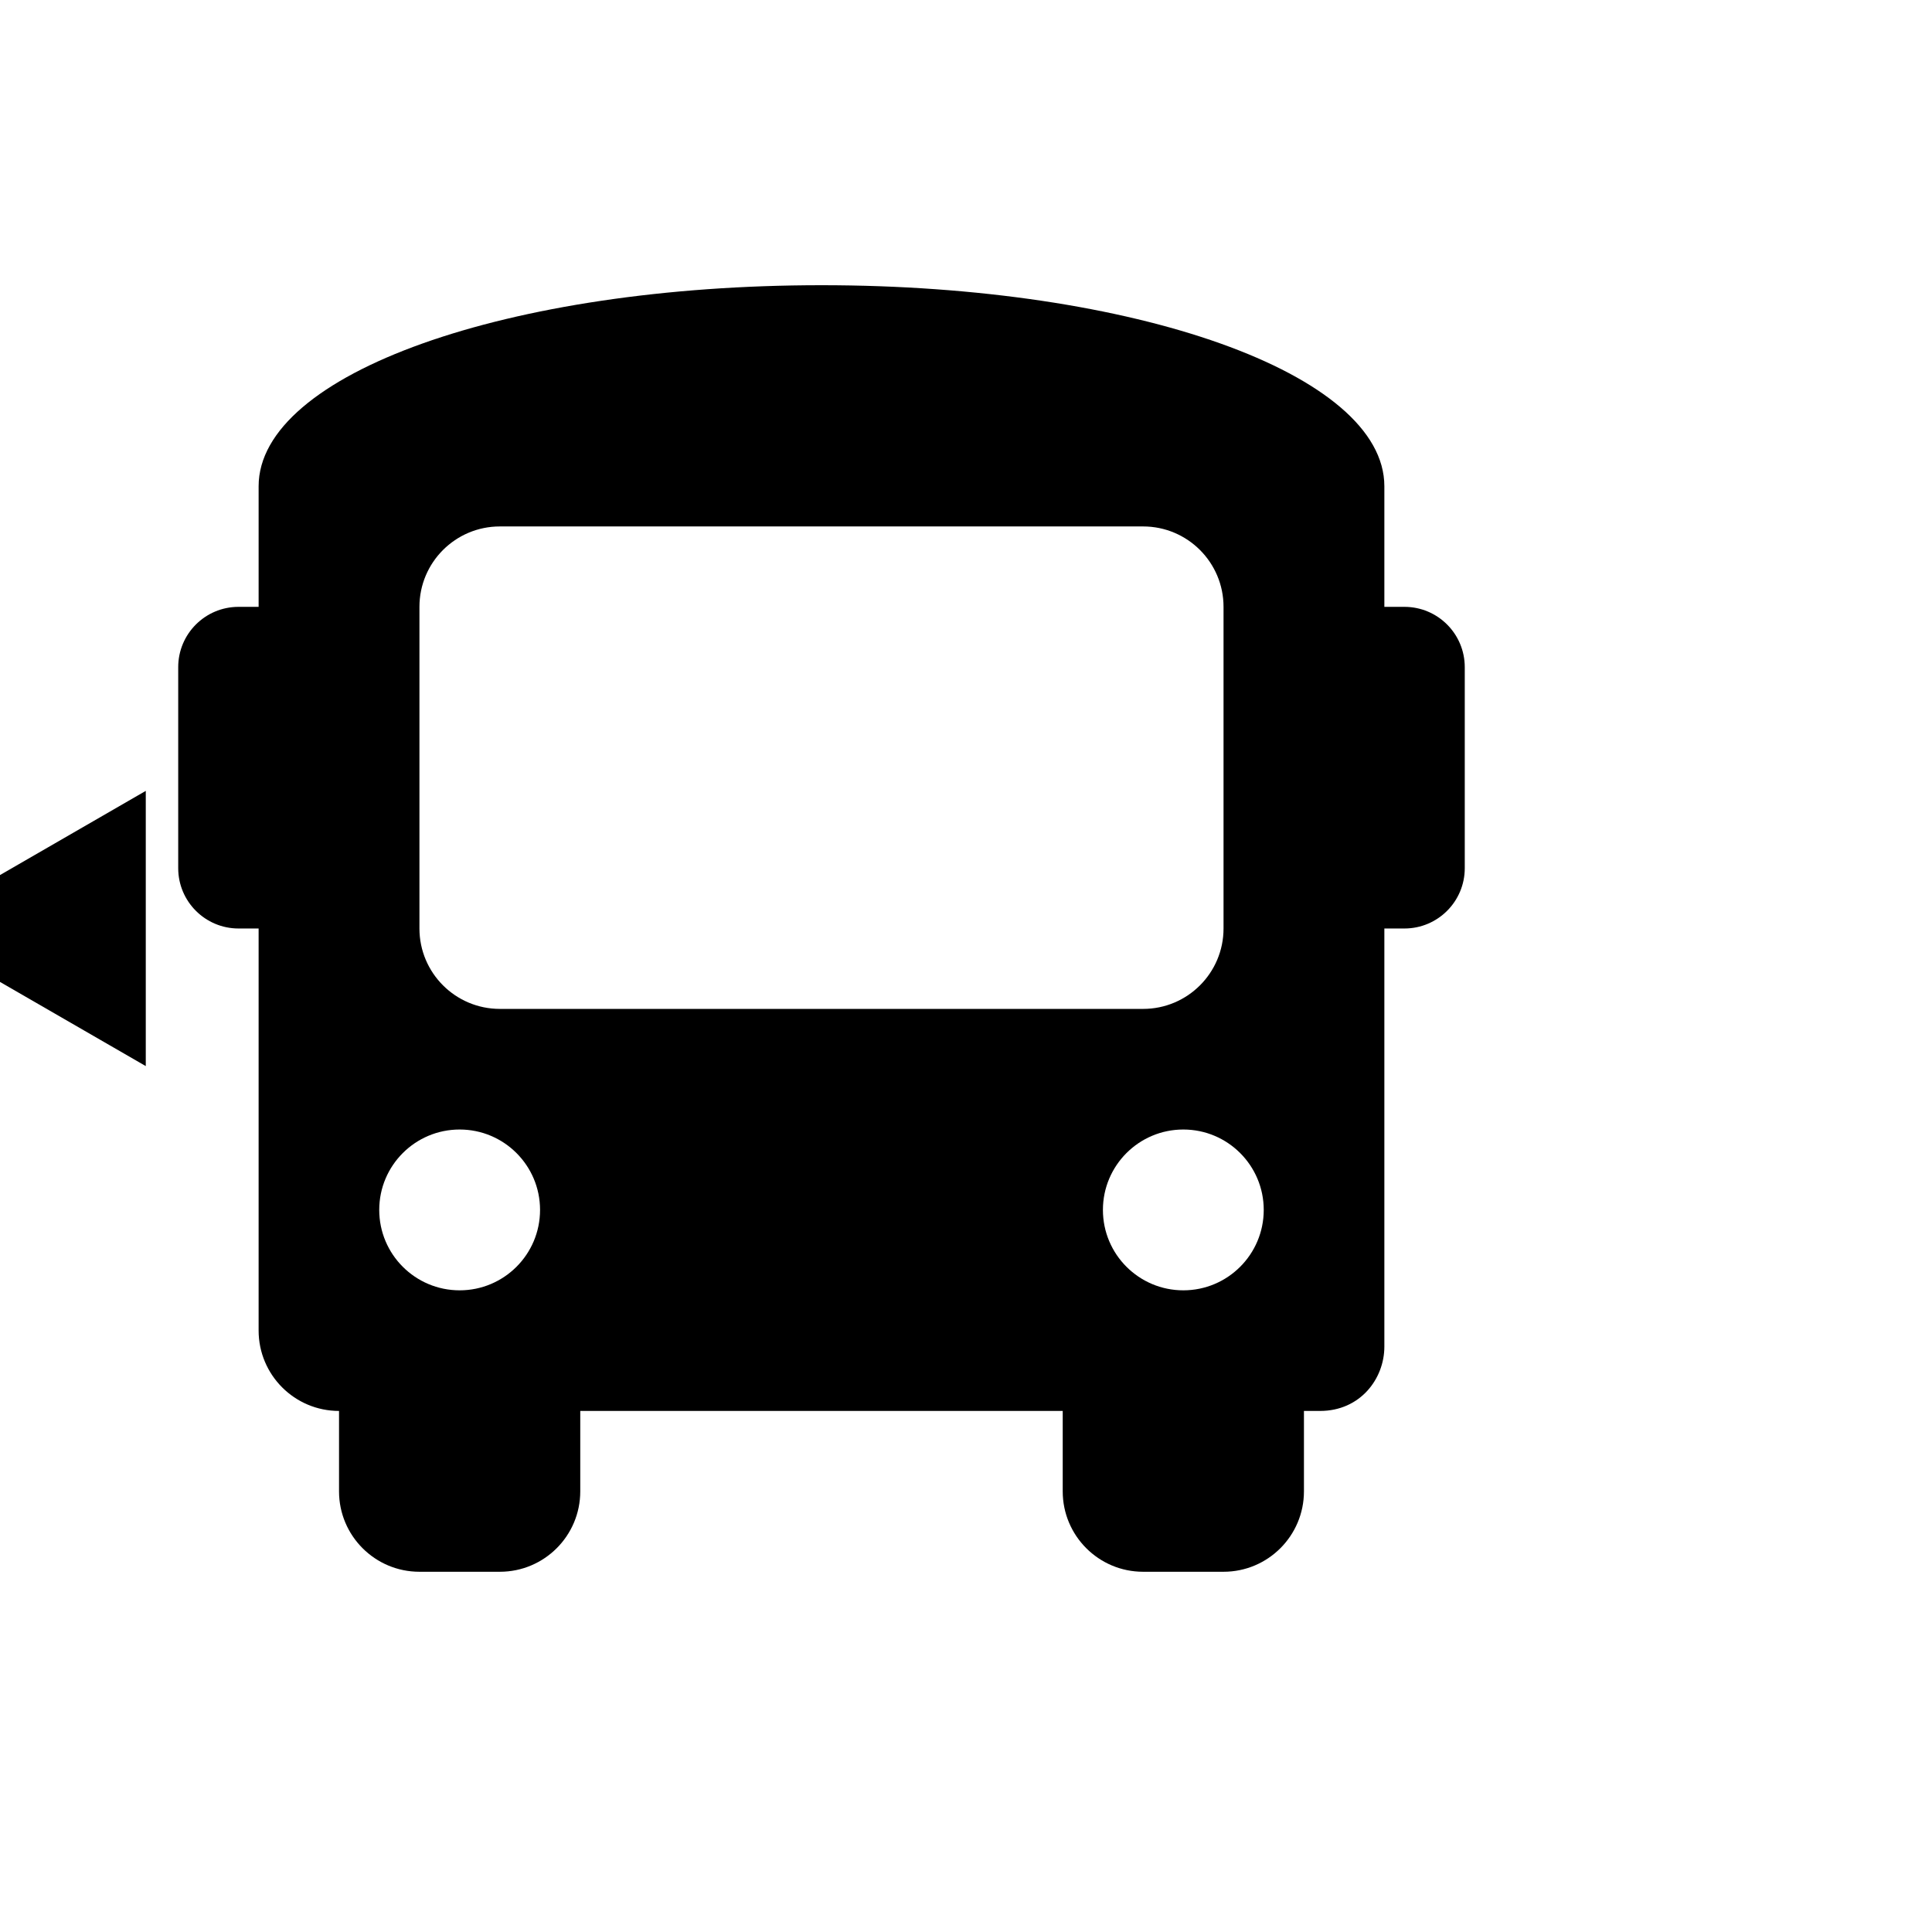
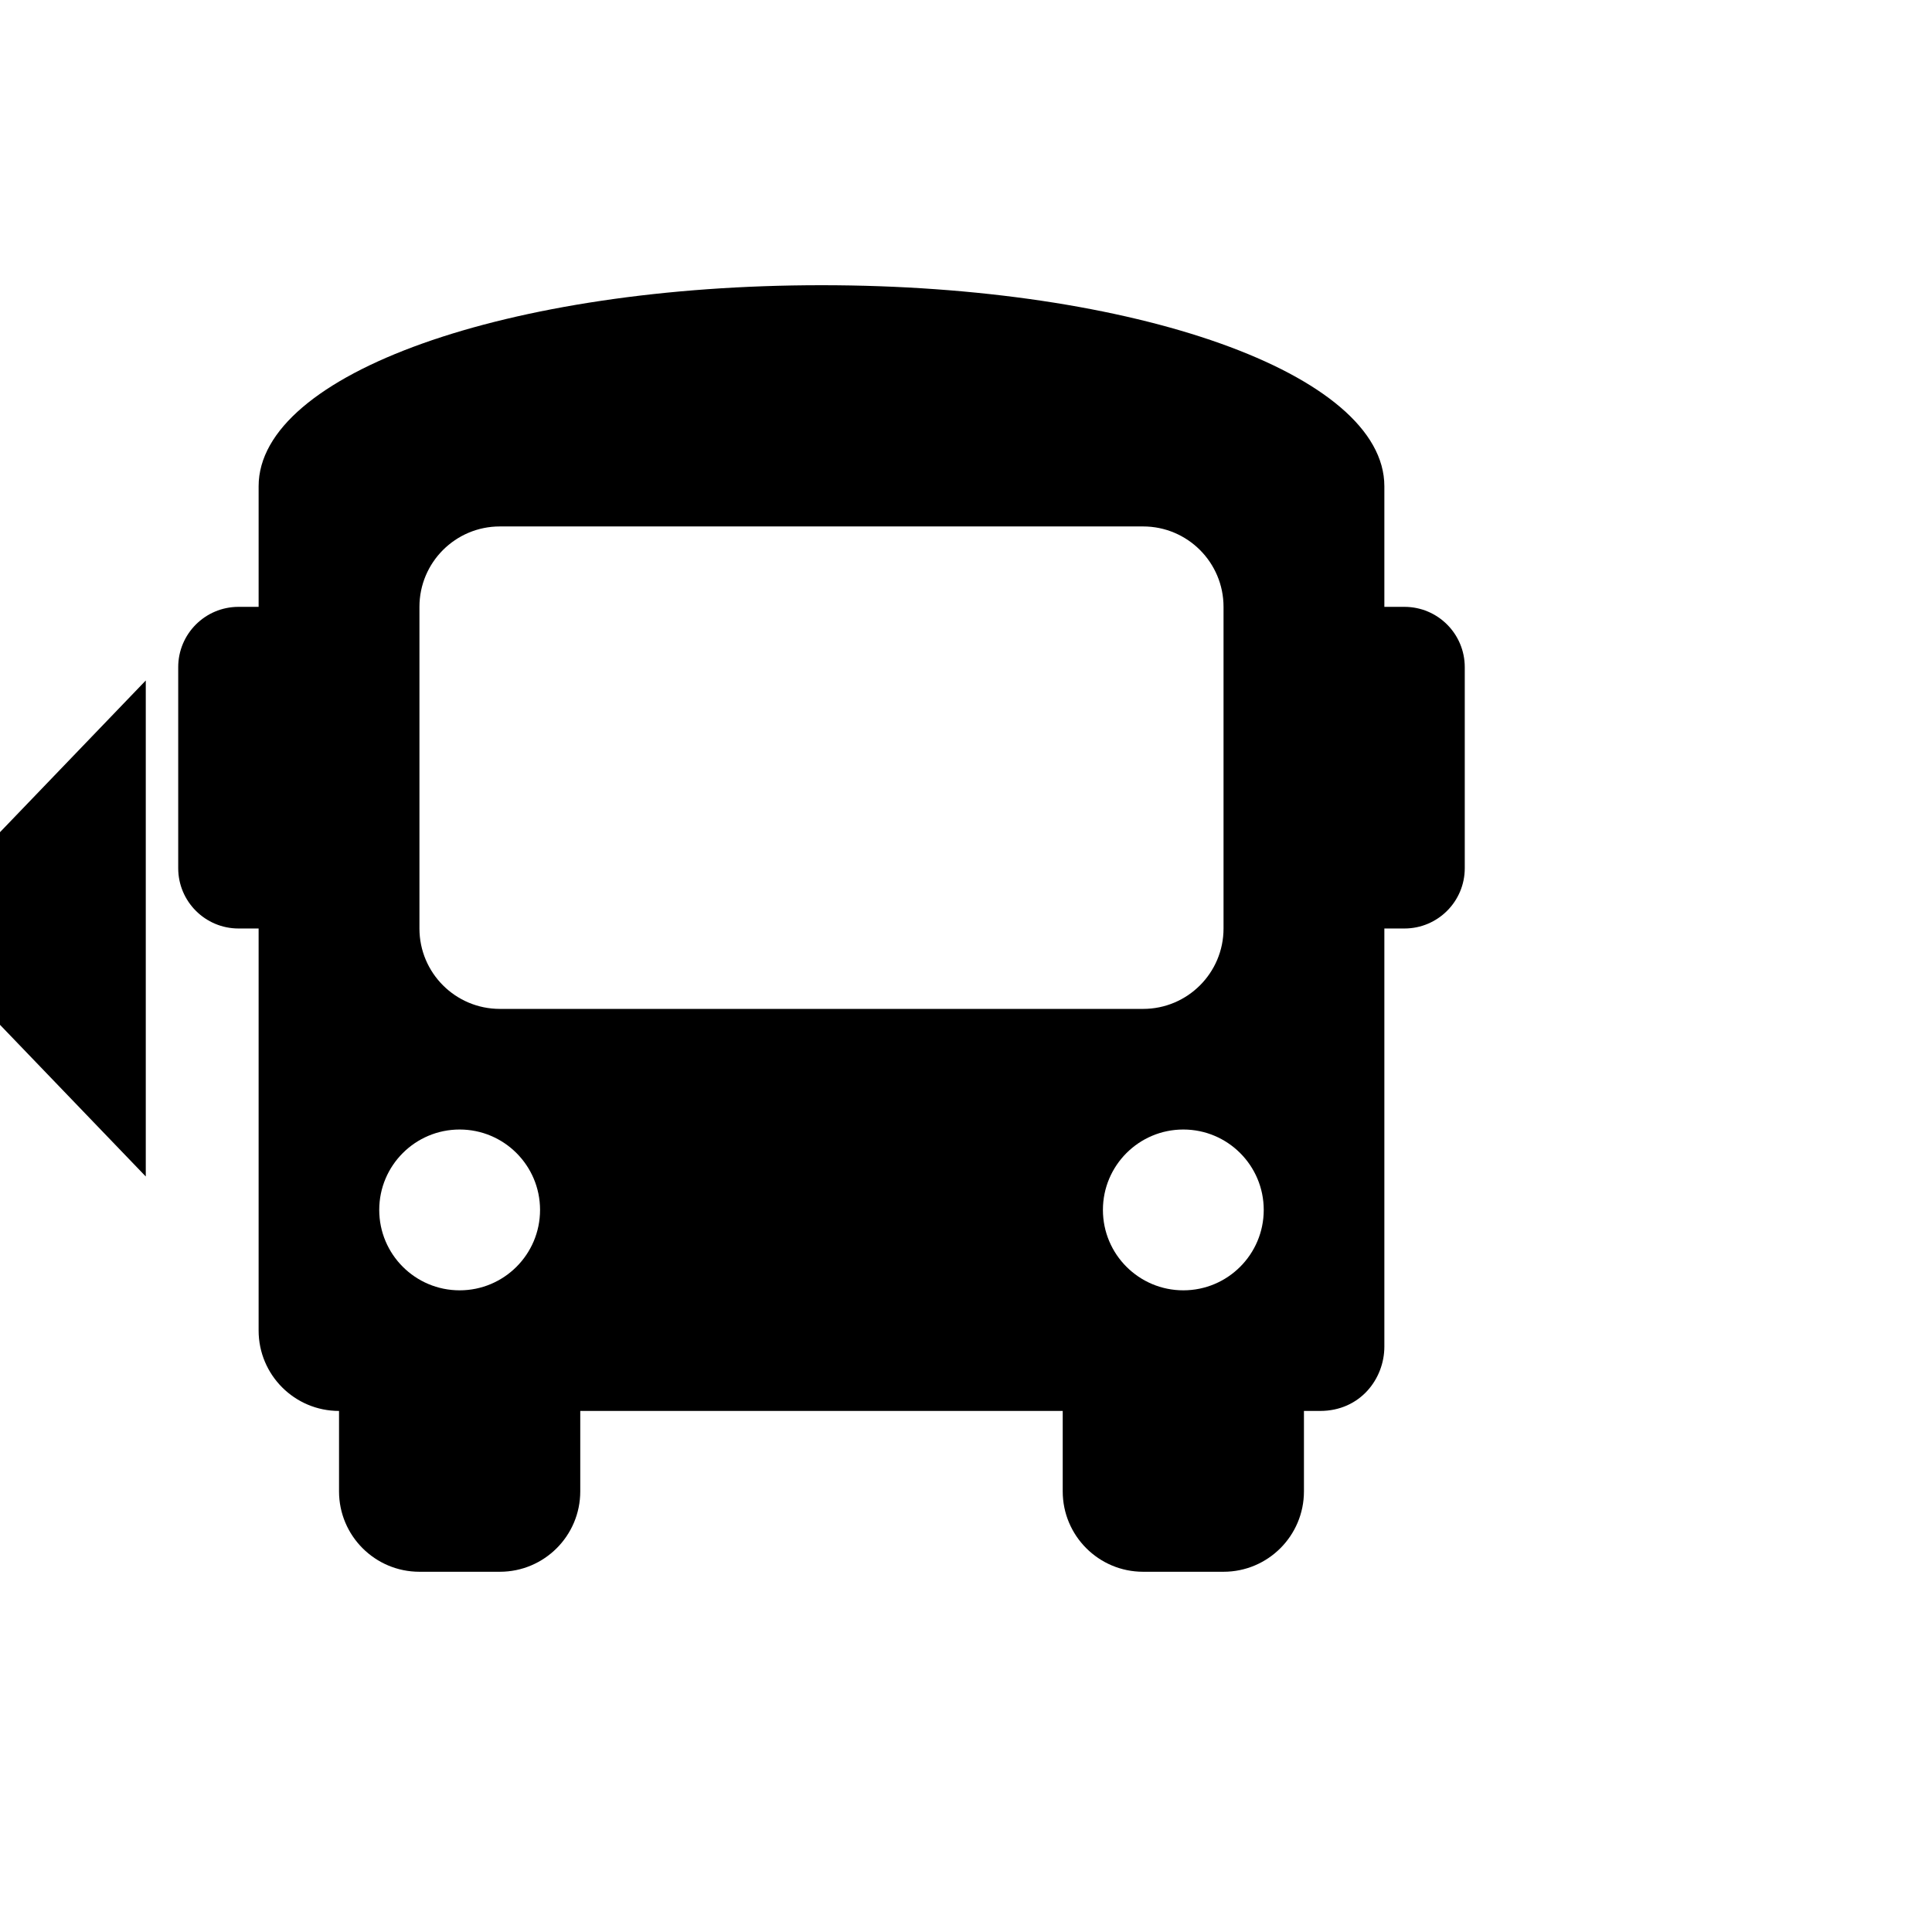
<svg xmlns="http://www.w3.org/2000/svg" aria-hidden="true" focusable="false" data-prefix="fas" data-icon="bus" class="svg-inline--fa fa-bus fa-w-16" role="img" viewBox="0 0 700 700">
  <path d="M508.861,219.874h-7.283v-43.701c0-40.788-90.316-72.835-203.938-72.835c-113.621,0-203.936,32.047-203.936,72.835v43.701  H86.42c-12.063,0-21.851,9.778-21.851,21.85v72.835c0,12.063,9.787,21.851,21.851,21.851h7.283v145.668  c0,16.088,13.046,29.133,29.134,29.133v29.135c0,16.088,13.046,29.133,29.134,29.133h29.134c16.088,0,29.134-13.045,29.134-29.133  v-29.135h174.804v29.135c0,16.088,13.046,29.133,29.133,29.133h29.135c16.087,0,29.133-13.045,29.133-29.133v-29.135h5.827  c14.566,0,23.308-11.652,23.308-23.307V336.41h7.283c12.063,0,21.85-9.788,21.85-21.851v-72.835  C530.71,229.652,520.923,219.874,508.861,219.874z M166.538,467.51c-16.088,0-29.134-13.045-29.134-29.133  s13.046-29.133,29.134-29.133c16.087,0,29.133,13.045,29.133,29.133S182.625,467.51,166.538,467.51z M181.105,365.543  c-16.088,0-29.134-13.047-29.134-29.134V219.874c0-16.087,13.046-29.134,29.134-29.134h233.07c16.087,0,29.135,13.047,29.135,29.134  V336.41c0,16.087-13.048,29.134-29.135,29.134H181.105z M428.741,467.51c-16.087,0-29.133-13.045-29.133-29.133  s13.046-29.133,29.133-29.133s29.135,13.045,29.135,29.133S444.828,467.51,428.741,467.51z" />
  <g>
-     <polygon points="52.817,386.267 -33.536,336.413 52.817,286.55  " />
+     <polygon points="52.817,426.267 -33.536,336.413 52.817,246.55  " />
  </g>
</svg>
